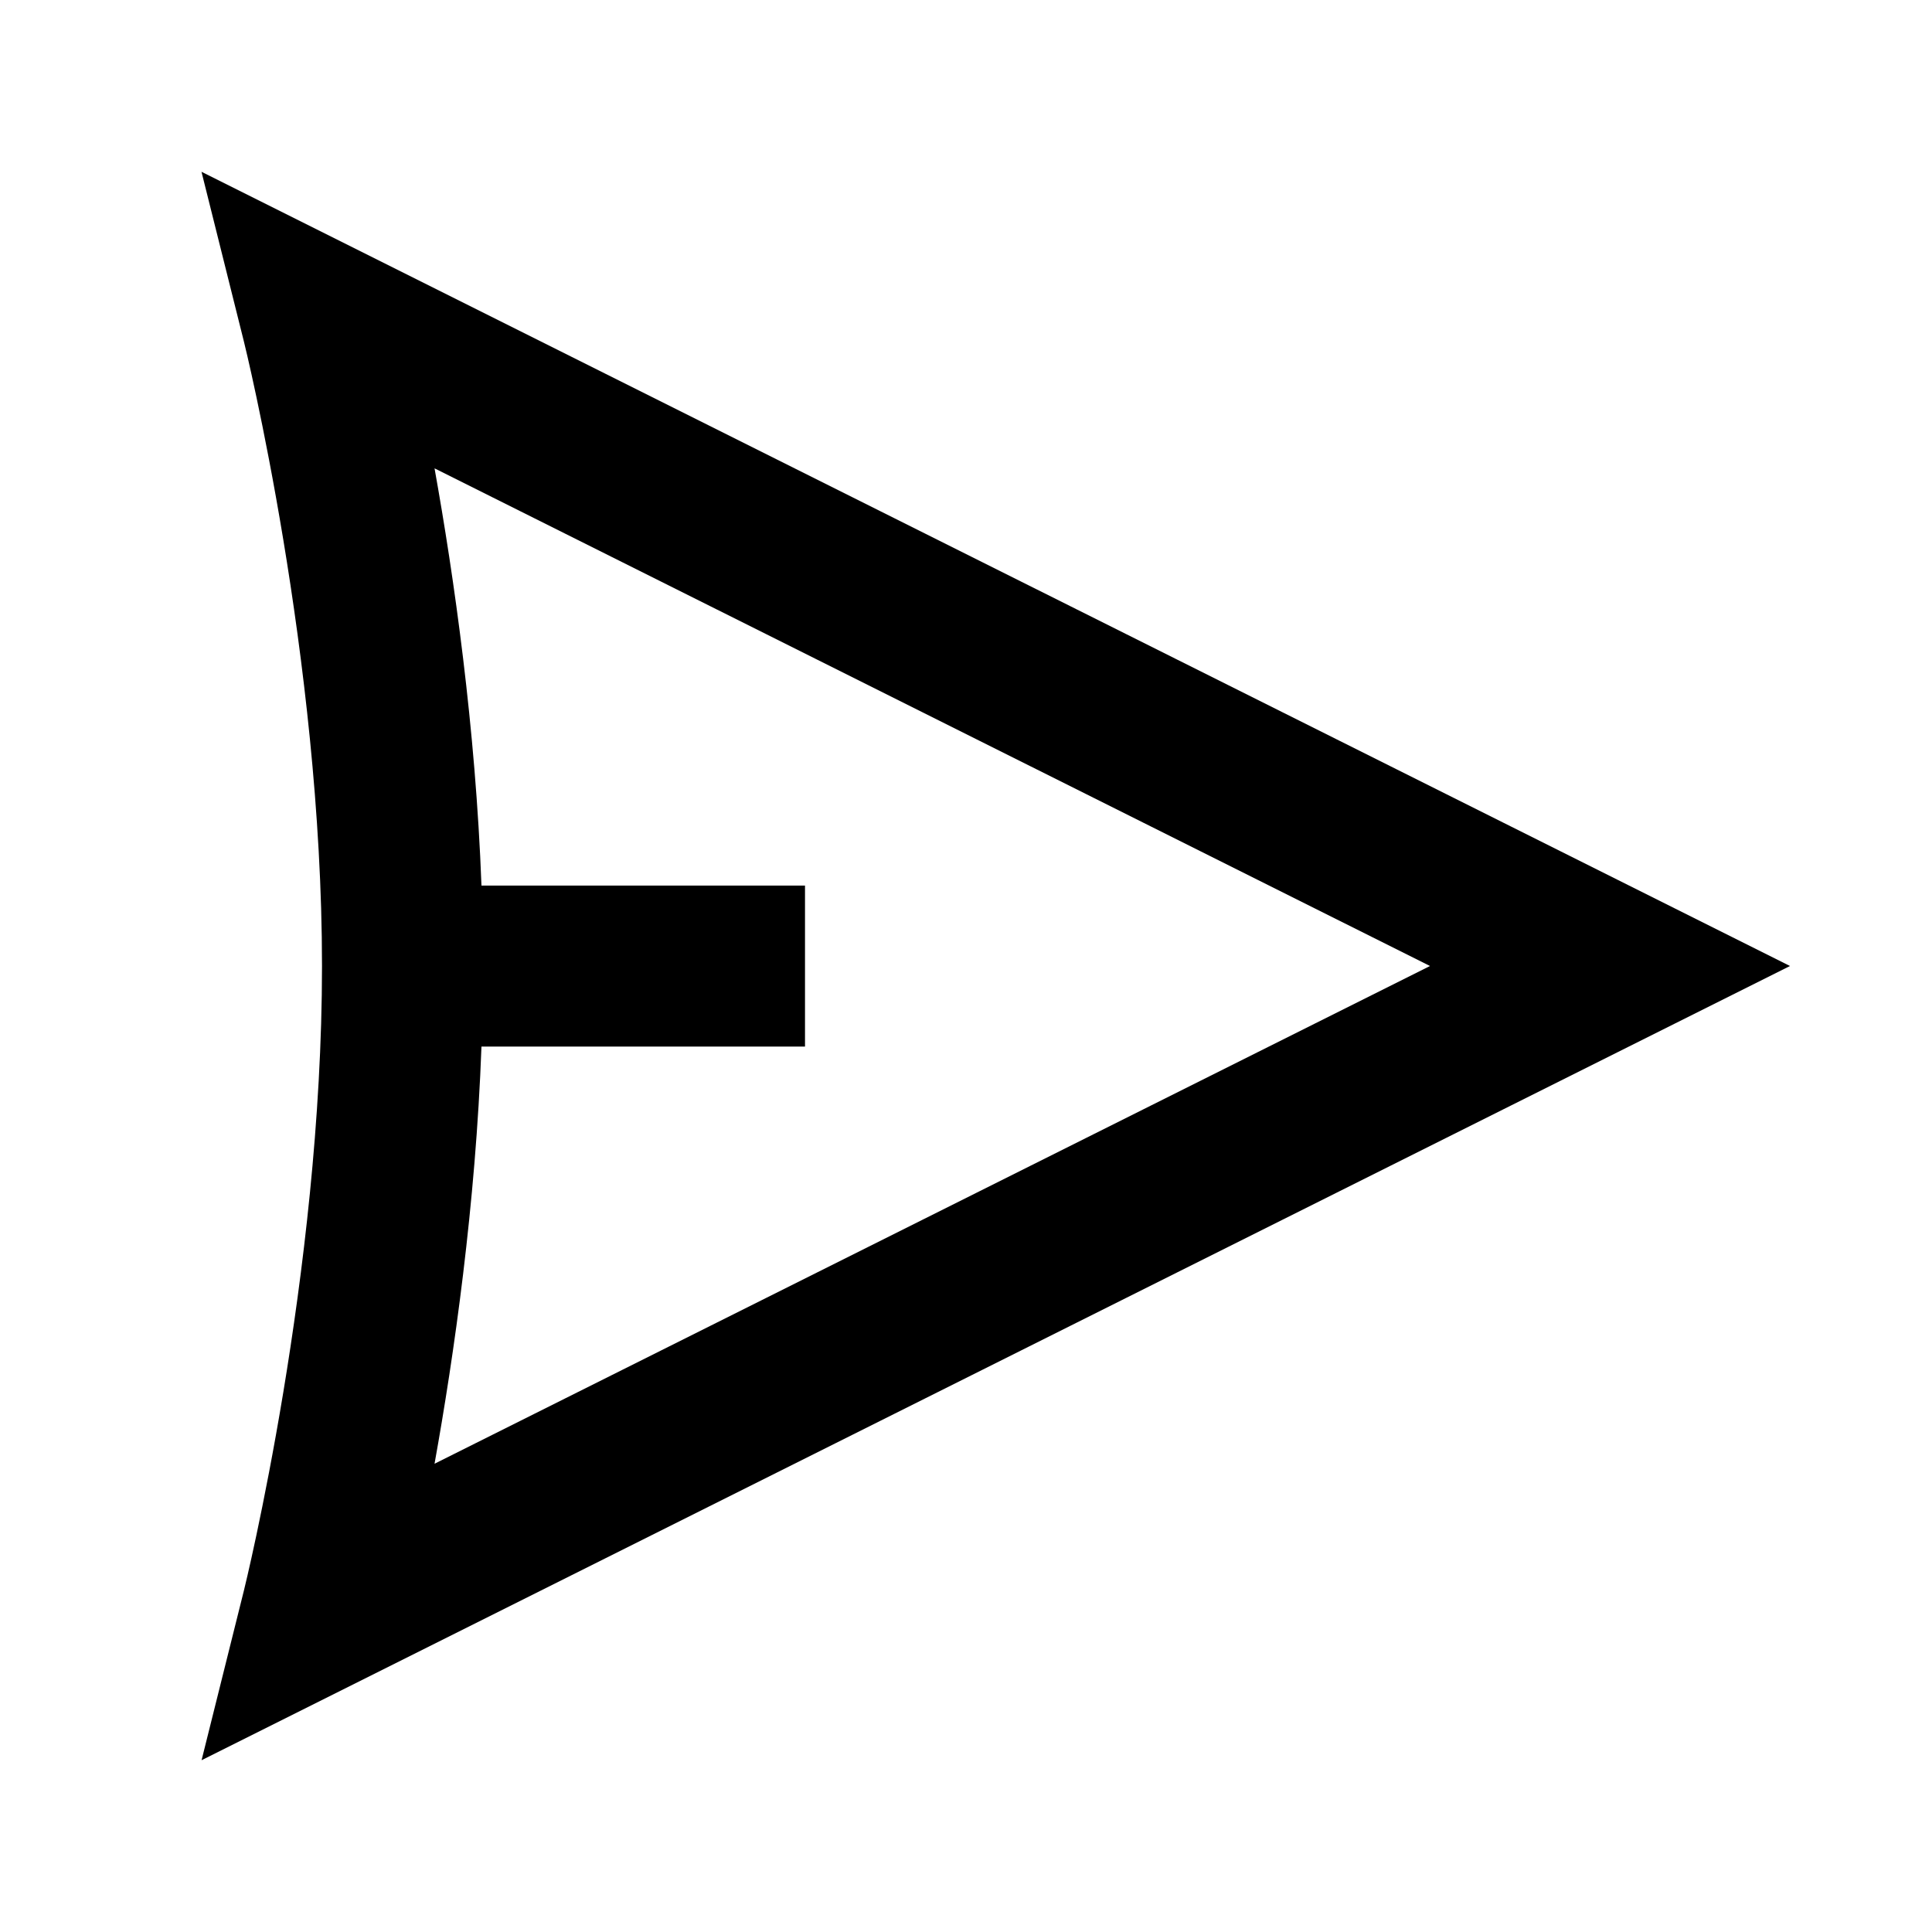
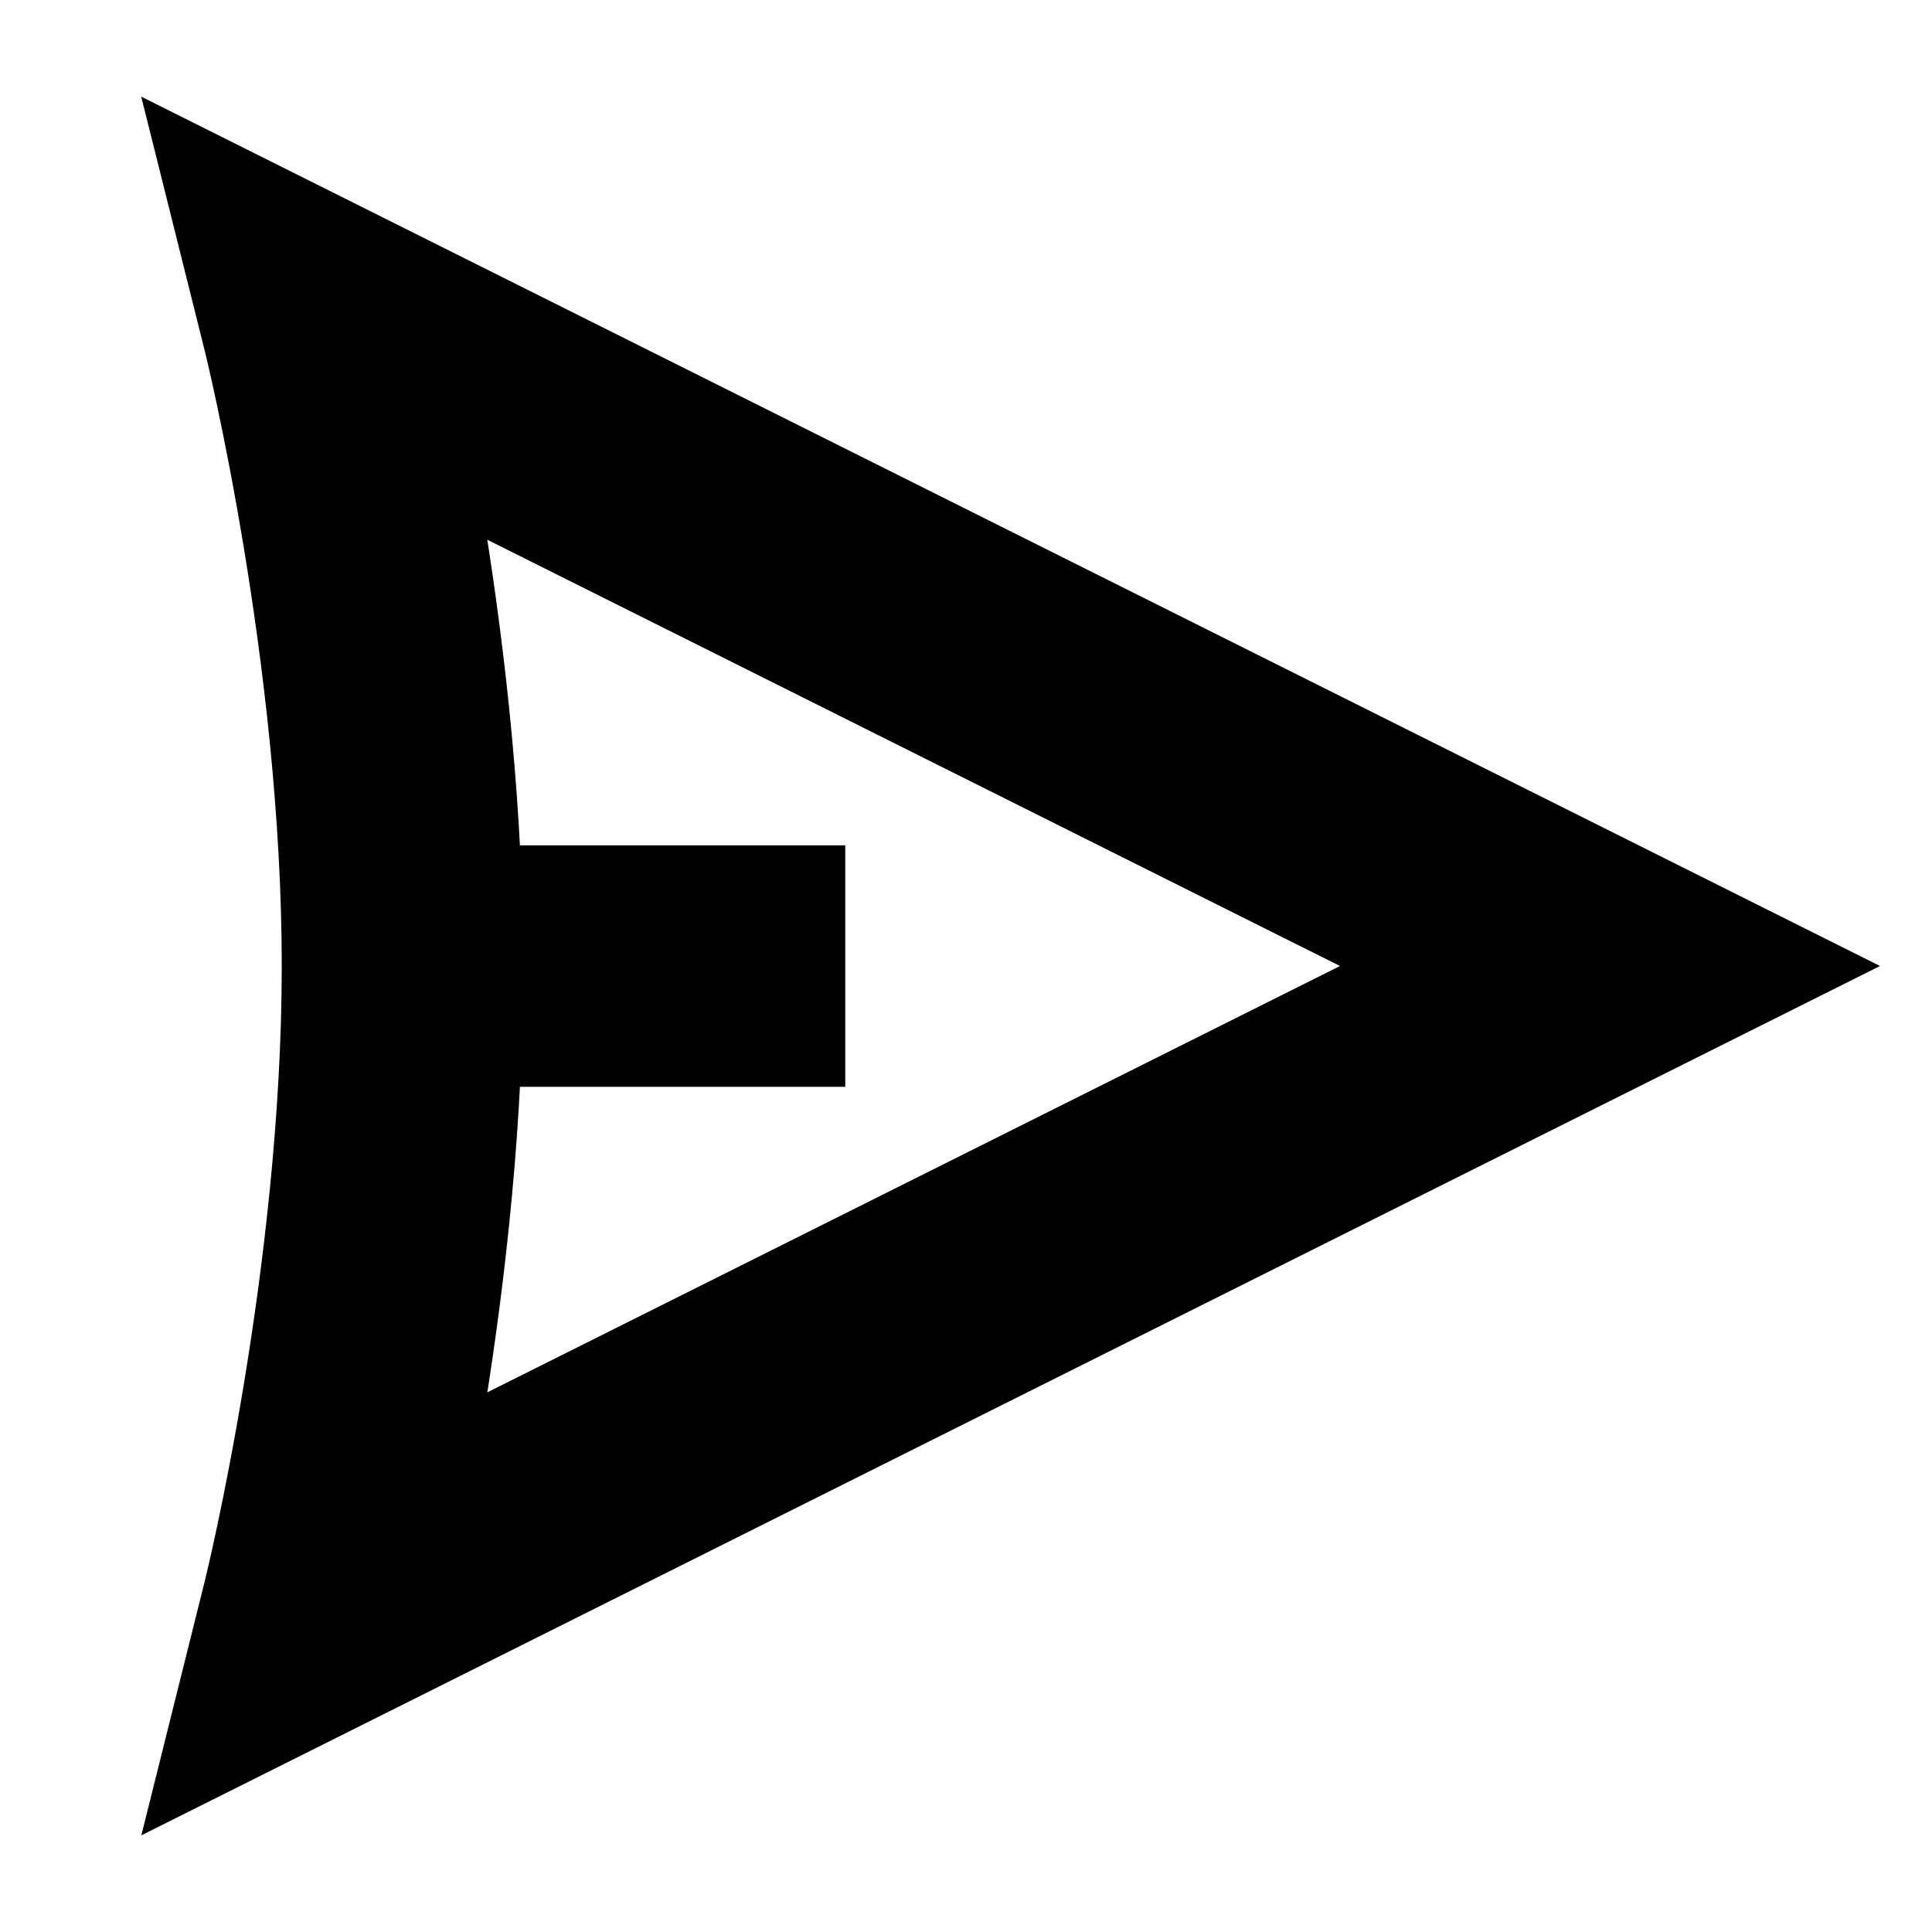
- <svg xmlns="http://www.w3.org/2000/svg" viewBox="0 0 24 24">
+ <svg xmlns="http://www.w3.org/2000/svg" stroke="currentColor" fill="currentColor" viewBox="0 0 24 24">
  <g>
    <path d="M2.504 21.866l.526-2.108C3.04 19.719 4 15.823 4 12s-.96-7.719-.97-7.757l-.527-2.109L22.236 12 2.504 21.866zM5.981 13c-.072 1.962-.34 3.833-.583 5.183L17.764 12 5.398 5.818c.242 1.349.51 3.221.583 5.183H10v2H5.981z" />
  </g>
</svg>
